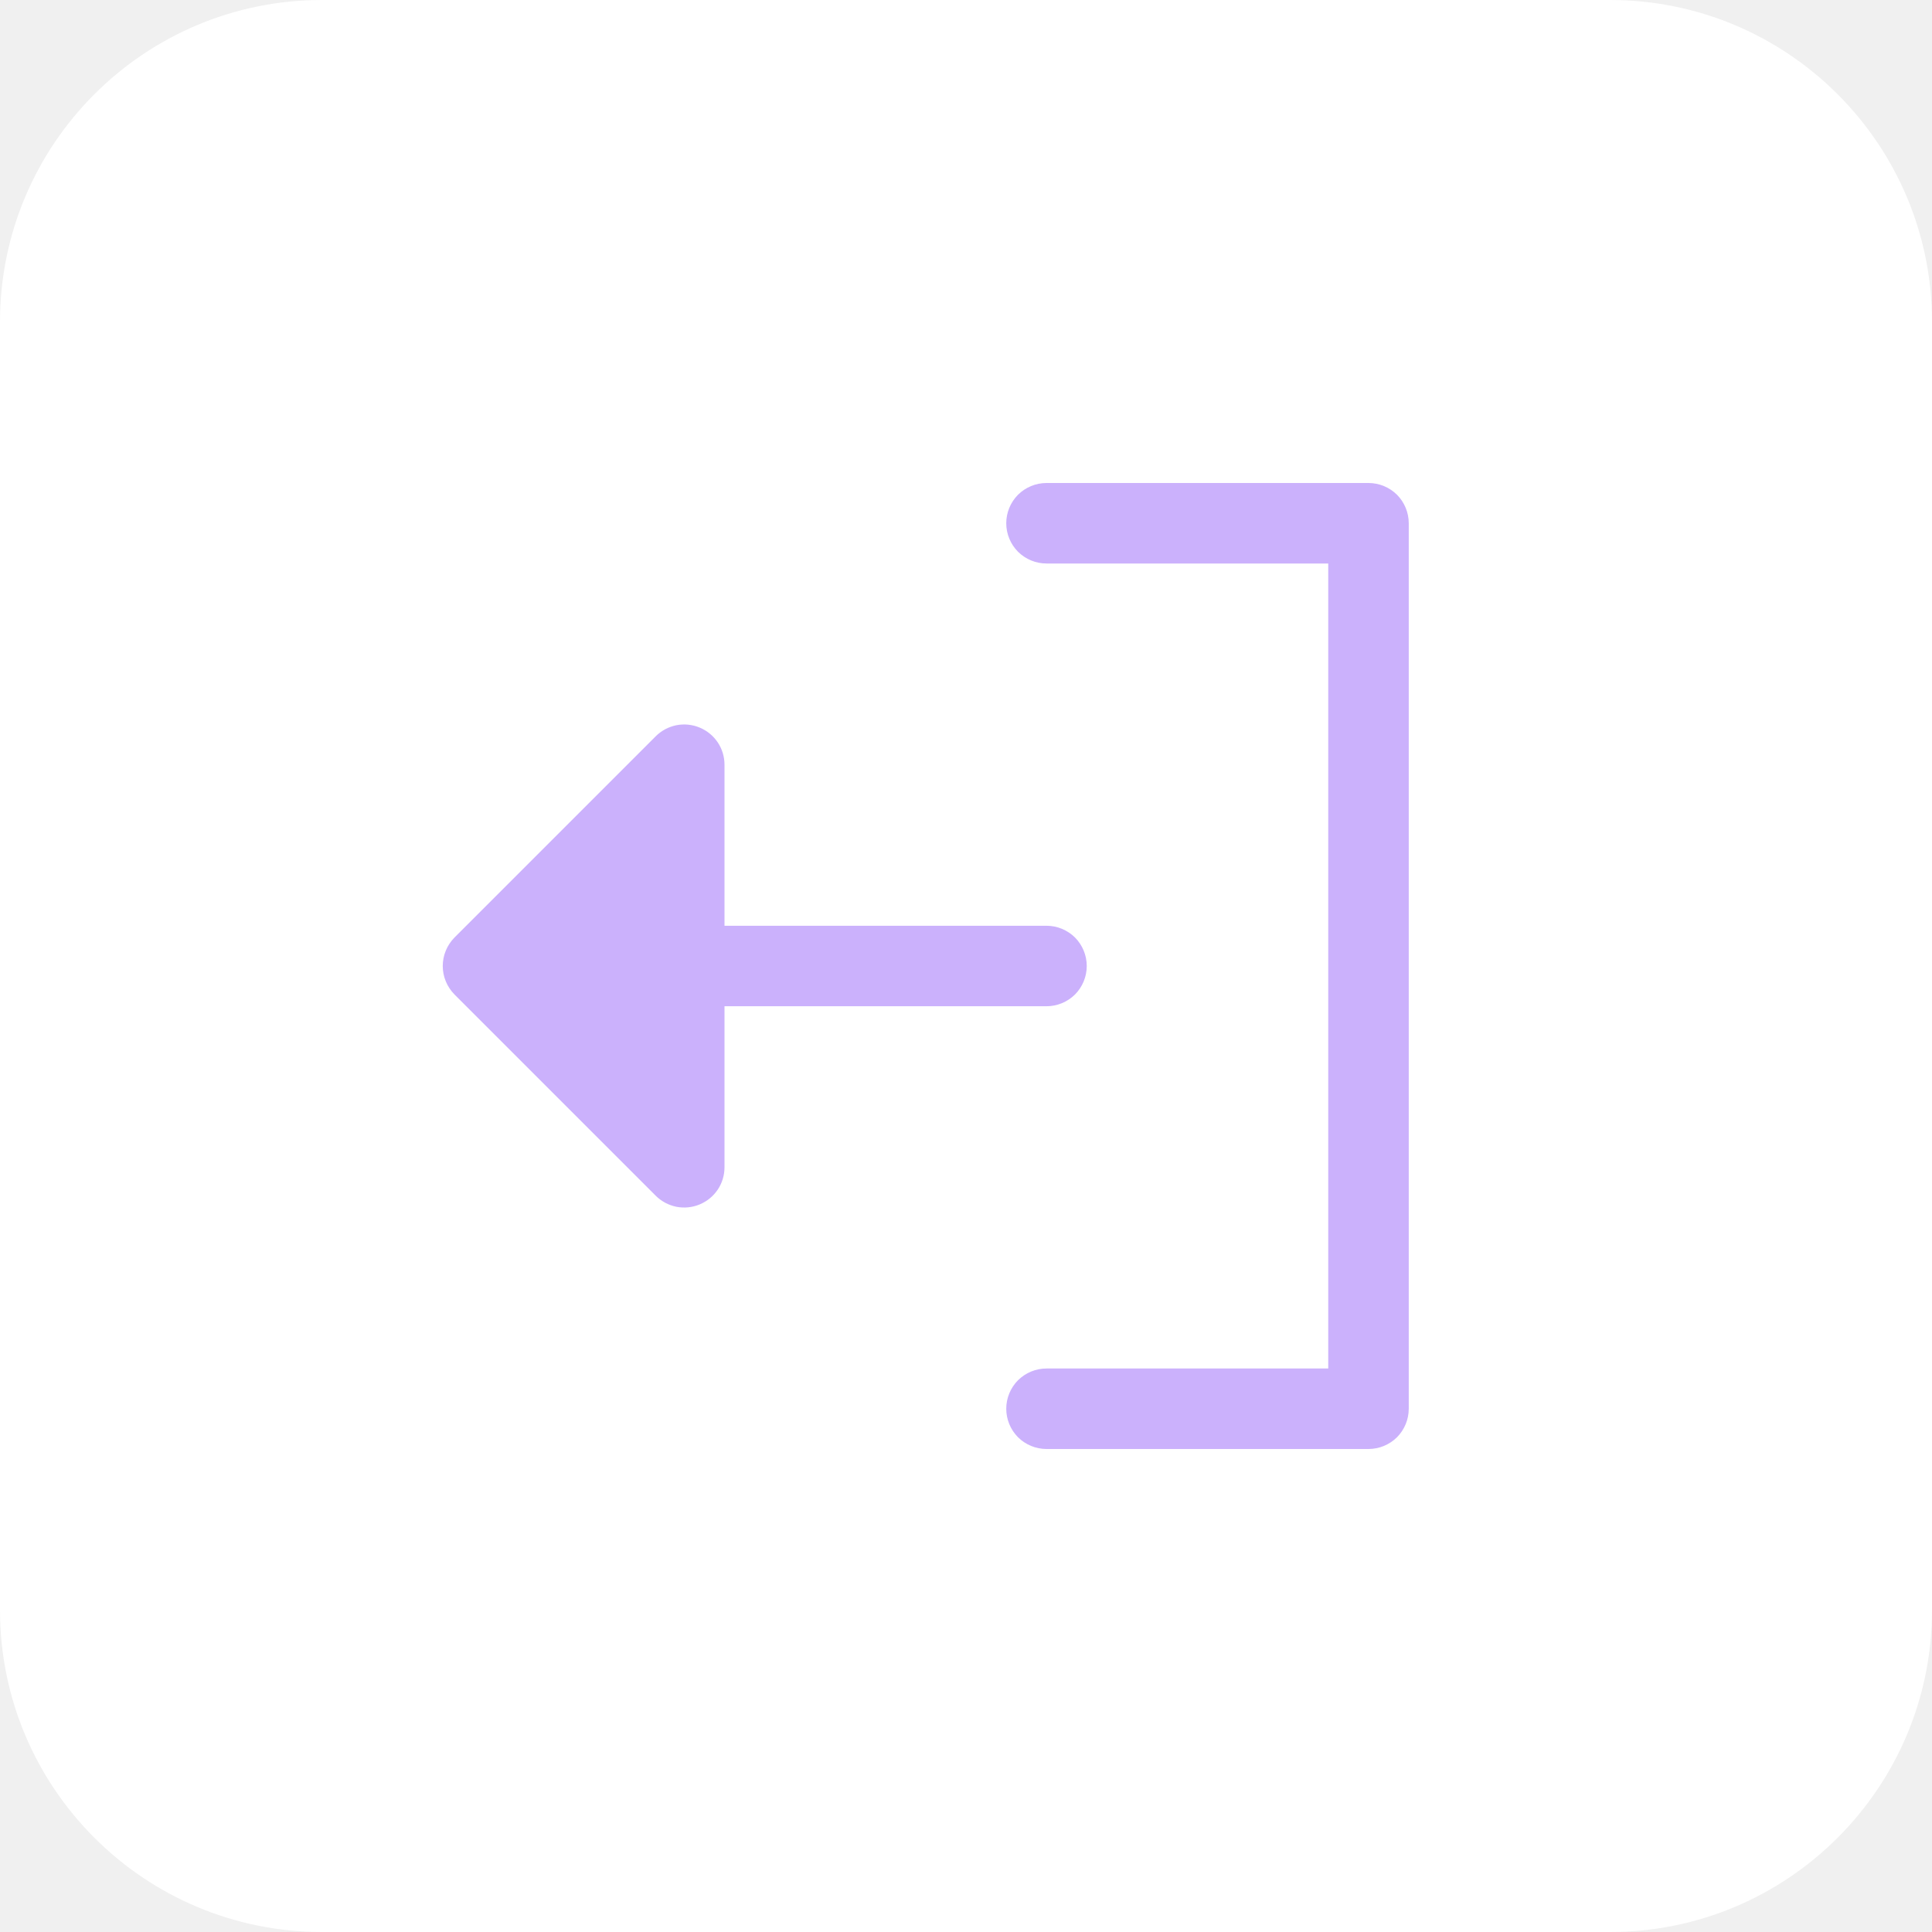
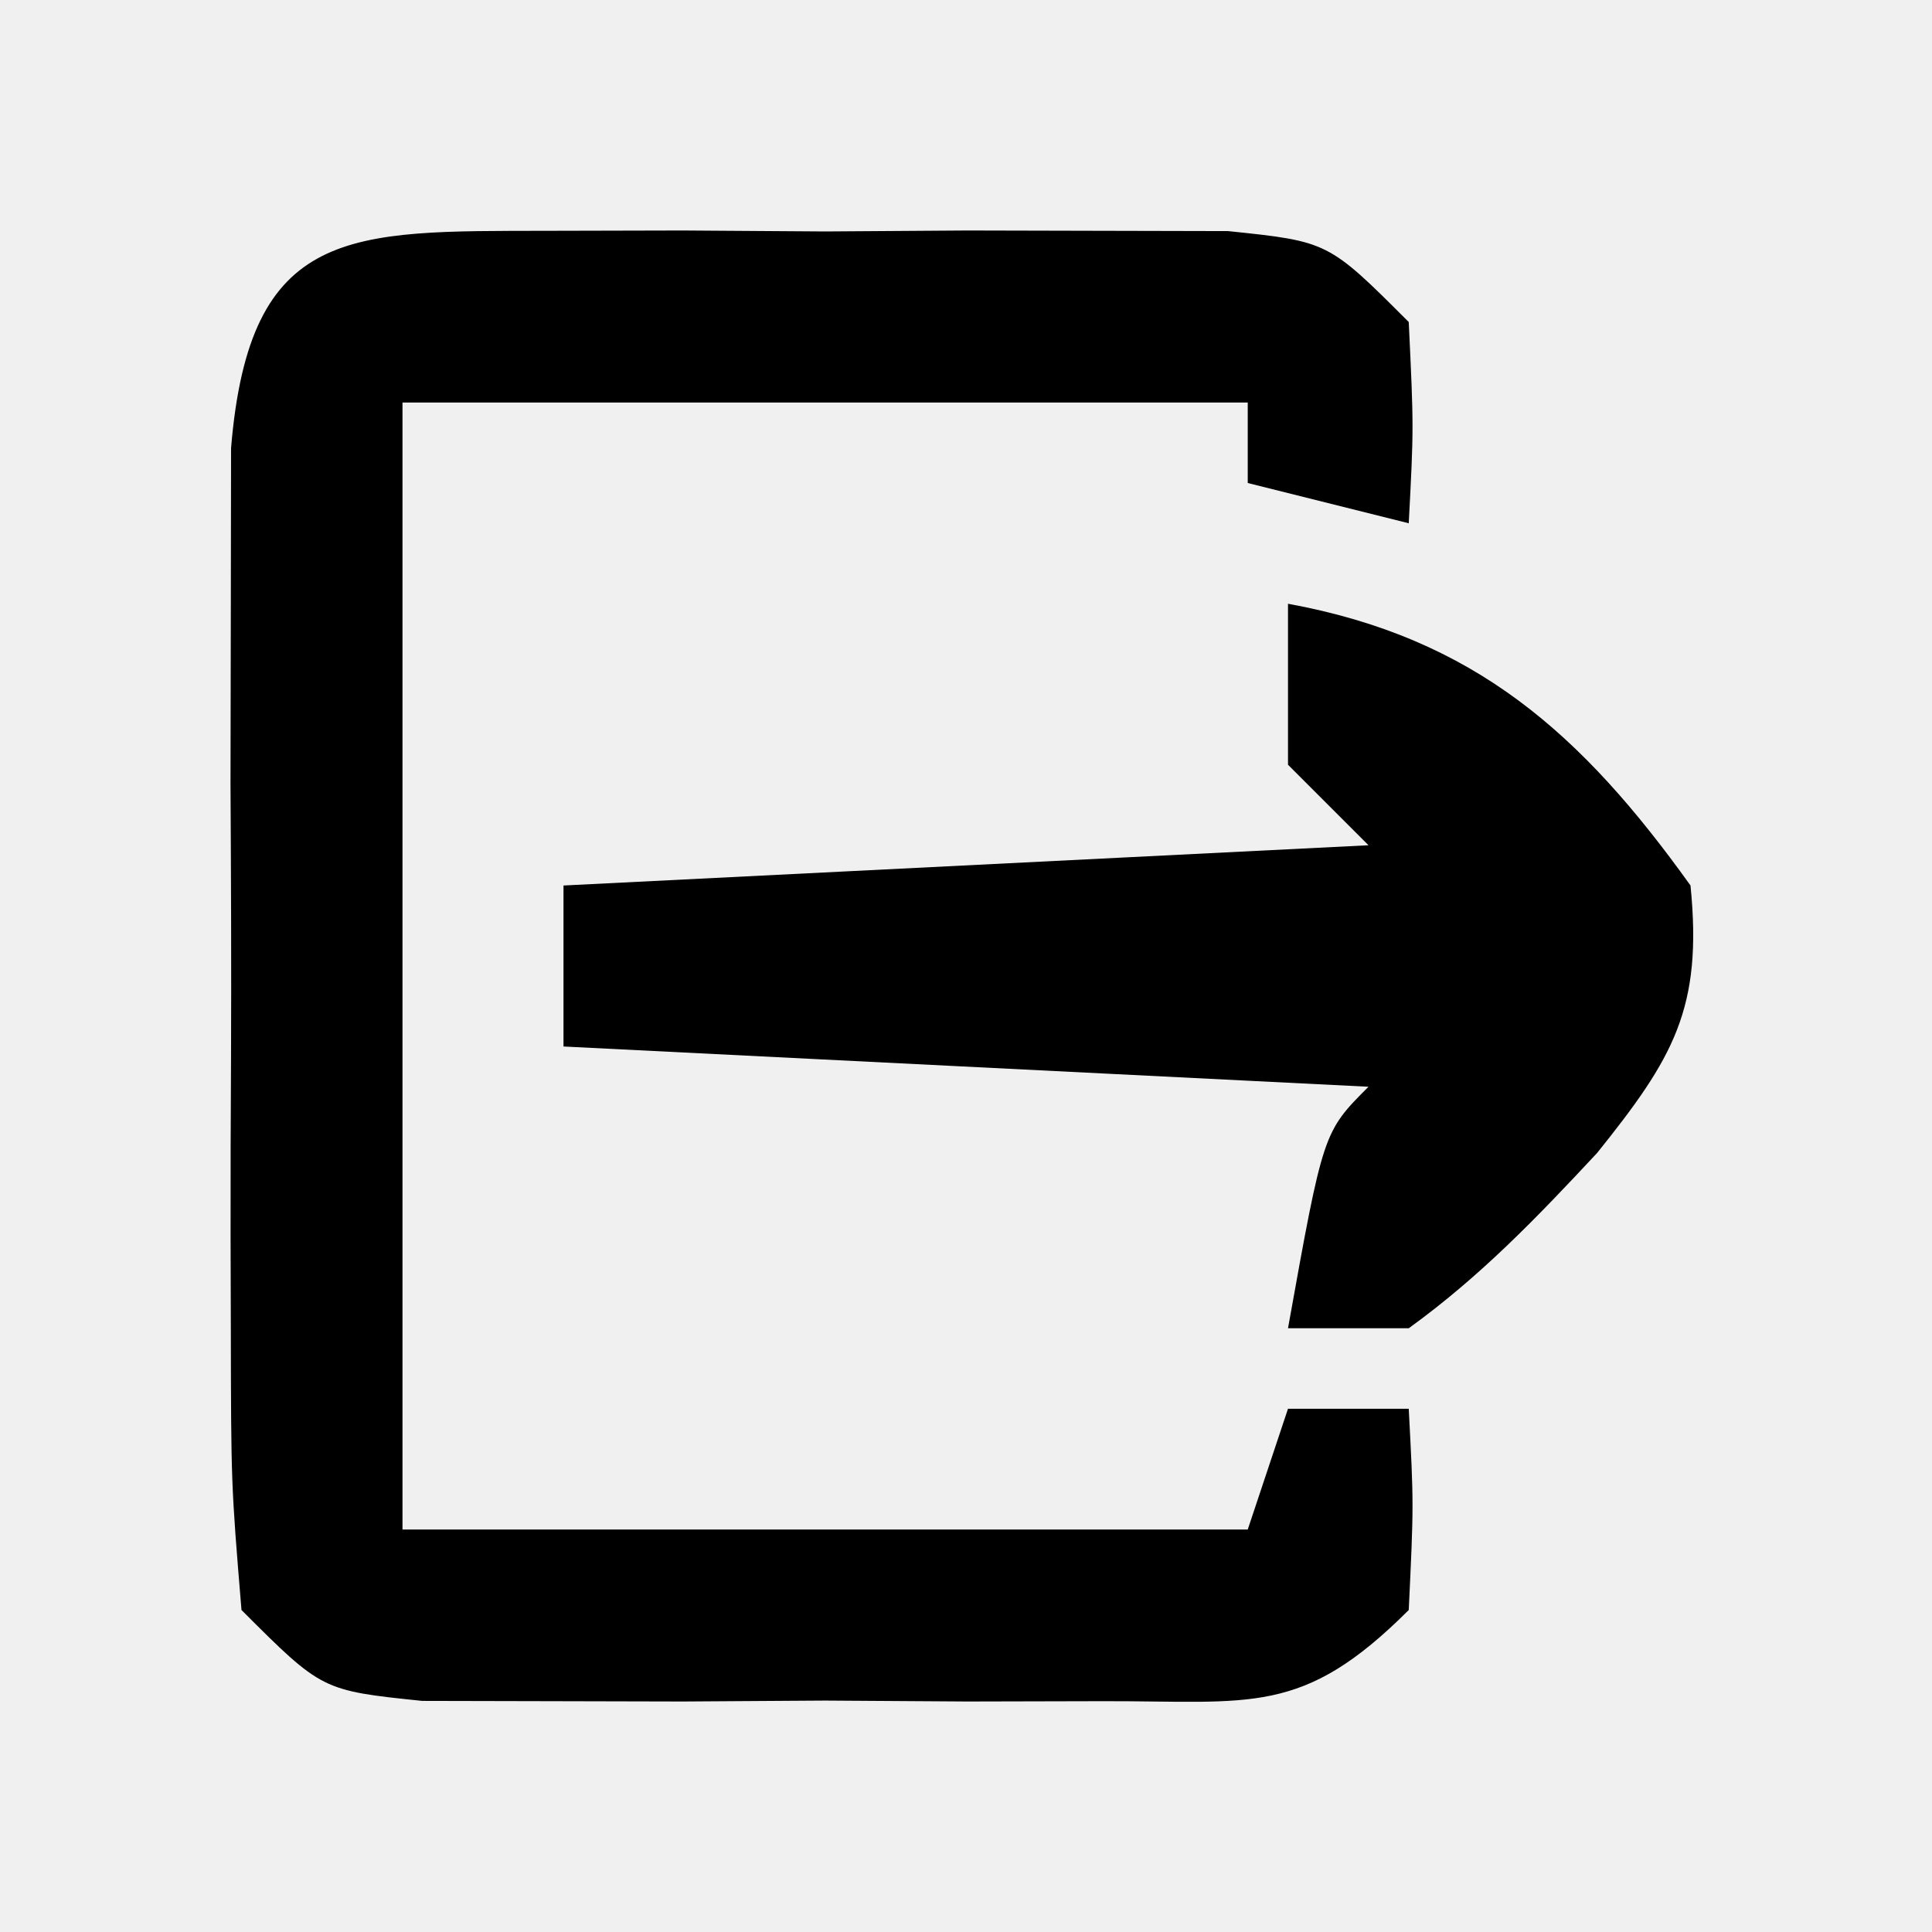
- <svg xmlns="http://www.w3.org/2000/svg" width="24" height="24" viewBox="0 0 24 24" fill="none">
-   <rect width="24" height="24" rx="4" fill="white" />
-   <path d="M12.5 6.5C12.5 6.367 12.553 6.24 12.646 6.146C12.74 6.053 12.867 6 13 6H17C17.133 6 17.26 6.053 17.354 6.146C17.447 6.24 17.5 6.367 17.5 6.5V17.5C17.5 17.633 17.447 17.76 17.354 17.854C17.26 17.947 17.133 18 17 18H13C12.867 18 12.74 17.947 12.646 17.854C12.553 17.76 12.5 17.633 12.5 17.5C12.5 17.367 12.553 17.24 12.646 17.146C12.74 17.053 12.867 17 13 17H16.5V7H13C12.867 7 12.74 6.947 12.646 6.854C12.553 6.76 12.5 6.633 12.5 6.5ZM5.646 12.354L8.146 14.854C8.216 14.924 8.305 14.971 8.402 14.991C8.499 15.01 8.6 15 8.691 14.962C8.783 14.924 8.861 14.86 8.916 14.778C8.971 14.696 9 14.599 9 14.5V12.5H13C13.133 12.5 13.26 12.447 13.354 12.354C13.447 12.26 13.5 12.133 13.5 12C13.5 11.867 13.447 11.74 13.354 11.646C13.26 11.553 13.133 11.5 13 11.5H9L9 9.5C9 9.401 8.971 9.304 8.916 9.222C8.861 9.14 8.783 9.076 8.691 9.038C8.6 9 8.499 8.99 8.402 9.009C8.305 9.029 8.216 9.076 8.146 9.146L5.646 11.646C5.6 11.693 5.563 11.748 5.538 11.809C5.513 11.869 5.5 11.934 5.5 12C5.5 12.066 5.513 12.131 5.538 12.191C5.563 12.252 5.6 12.307 5.646 12.354Z" fill="#CBB1FC" />
+ <svg xmlns="http://www.w3.org/2000/svg" version="1.1" width="48" height="48">
+   <path d="M0 0 C1.112 -0.003 2.225 -0.005 3.371 -0.008 C4.538 -0 5.704 0.008 6.906 0.016 C8.073 0.008 9.239 0 10.441 -0.008 C11.554 -0.005 12.666 -0.003 13.812 0 C14.837 0.002 15.861 0.005 16.916 0.007 C19.406 0.266 19.406 0.266 21.406 2.266 C21.531 4.891 21.531 4.891 21.406 7.266 C20.086 6.936 18.766 6.606 17.406 6.266 C17.406 5.606 17.406 4.946 17.406 4.266 C10.476 4.266 3.546 4.266 -3.594 4.266 C-3.594 13.506 -3.594 22.746 -3.594 32.266 C3.336 32.266 10.266 32.266 17.406 32.266 C17.736 31.276 18.066 30.286 18.406 29.266 C19.396 29.266 20.386 29.266 21.406 29.266 C21.531 31.641 21.531 31.641 21.406 34.266 C18.759 36.913 17.502 36.523 13.812 36.531 C12.7 36.534 11.588 36.536 10.441 36.539 C9.275 36.531 8.108 36.524 6.906 36.516 C5.74 36.523 4.573 36.531 3.371 36.539 C2.259 36.536 1.146 36.534 0 36.531 C-1.024 36.529 -2.048 36.527 -3.104 36.524 C-5.594 36.266 -5.594 36.266 -7.594 34.266 C-7.853 31.133 -7.853 31.133 -7.859 27.141 C-7.861 26.438 -7.863 25.735 -7.865 25.011 C-7.867 23.525 -7.863 22.039 -7.854 20.553 C-7.844 18.274 -7.854 15.997 -7.867 13.719 C-7.866 12.276 -7.863 10.833 -7.859 9.391 C-7.857 8.073 -7.855 6.756 -7.853 5.398 C-7.395 -0.138 -4.9 0.011 0 0 Z " fill="#000000" transform="translate(13.59375,5.734375)" />
+   <path d="M0 0 C4.63 0.847 7.294 3.221 10 7 C10.306 10.057 9.573 11.286 7.68 13.645 C6.179 15.255 4.785 16.708 3 18 C2.01 18 1.02 18 0 18 C0.875 13.125 0.875 13.125 2 12 C-4.6 11.67 -11.2 11.34 -18 11 C-18 9.68 -18 8.36 -18 7 C-8.1 6.505 -8.1 6.505 2 6 C1.34 5.34 0.68 4.68 0 4 C0 2.68 0 1.36 0 0 Z " fill="#000000" transform="translate(32,15)" />
</svg>
